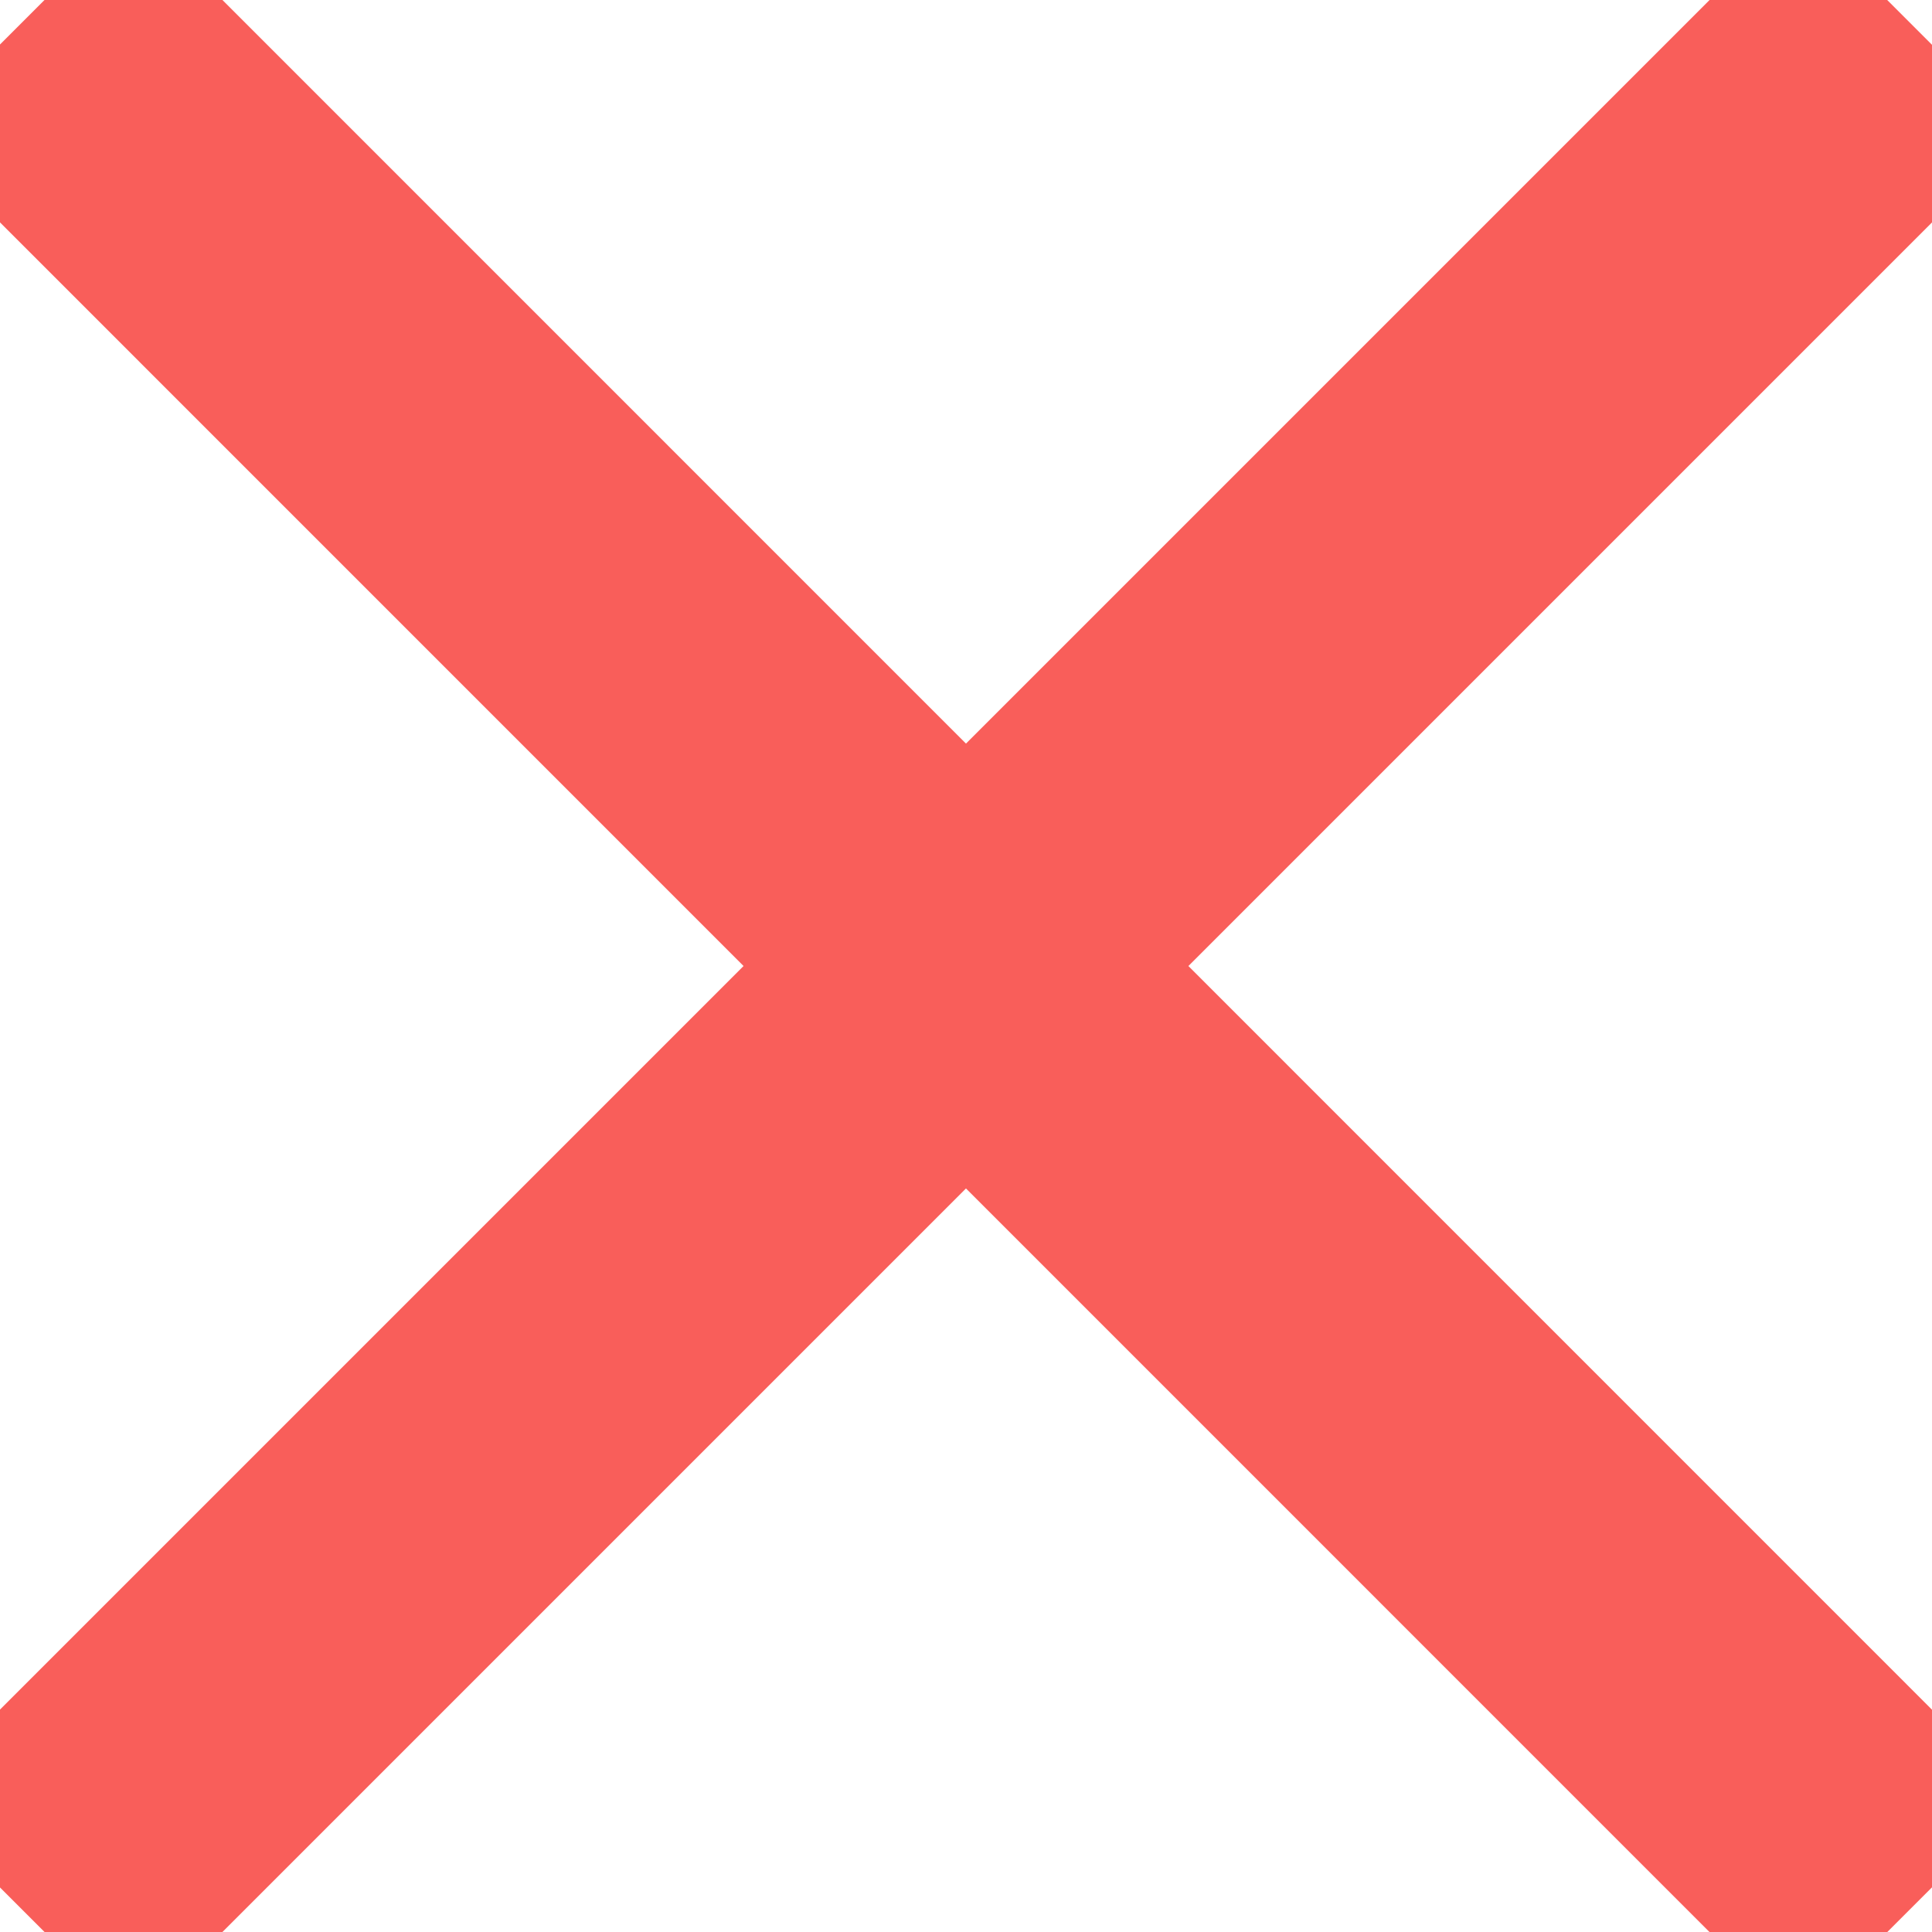
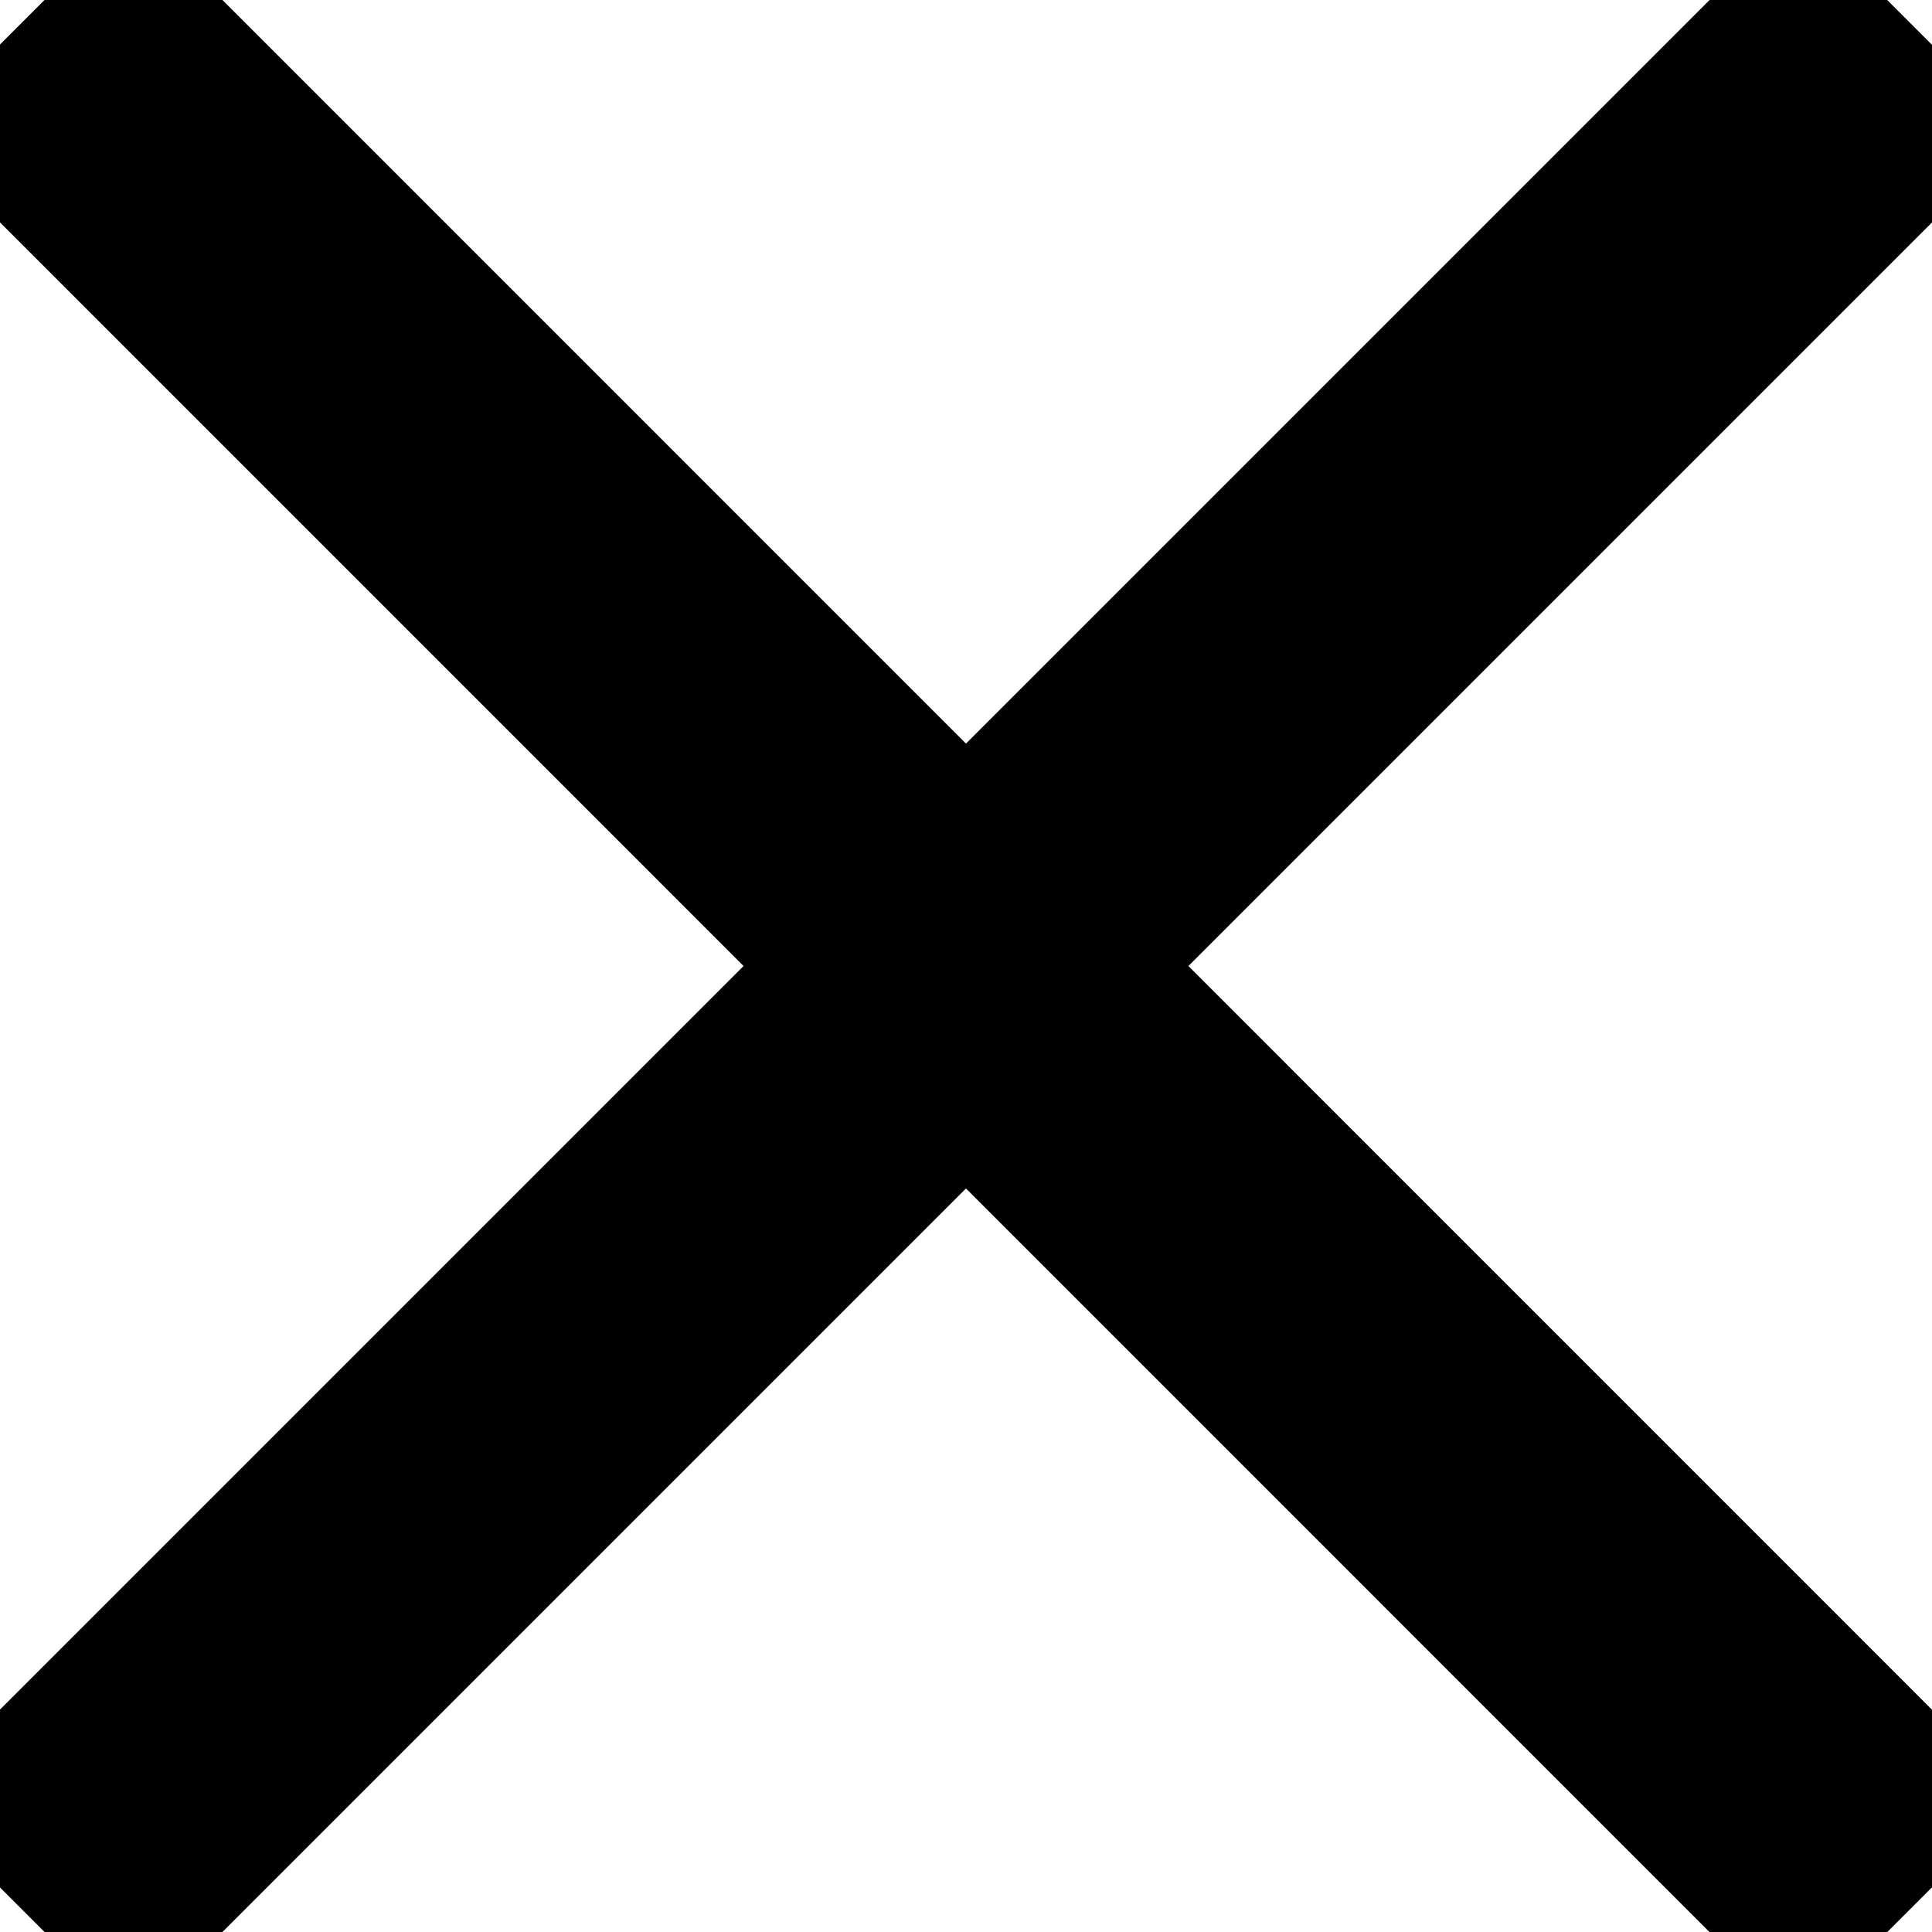
<svg xmlns="http://www.w3.org/2000/svg" width="61.414" height="61.42" viewBox="0 0 61.414 61.42">
  <defs>
-     <style>.a{fill:none;stroke:#f95e5a;stroke-miterlimit:10;stroke-width:10px;}</style>
+     <style>.a{fill:none;stroke-miterlimit:10;stroke-width:10px;}</style>
  </defs>
-   <g transform="translate(-568.793 -714.793)">
+   <g transform="translate(-568.793 -714.793)" stroke="currentColor">
    <path class="a" d="M80,20.005l-60,60m60,0L20,20" transform="translate(549.501 695.5)" />
  </g>
</svg>
